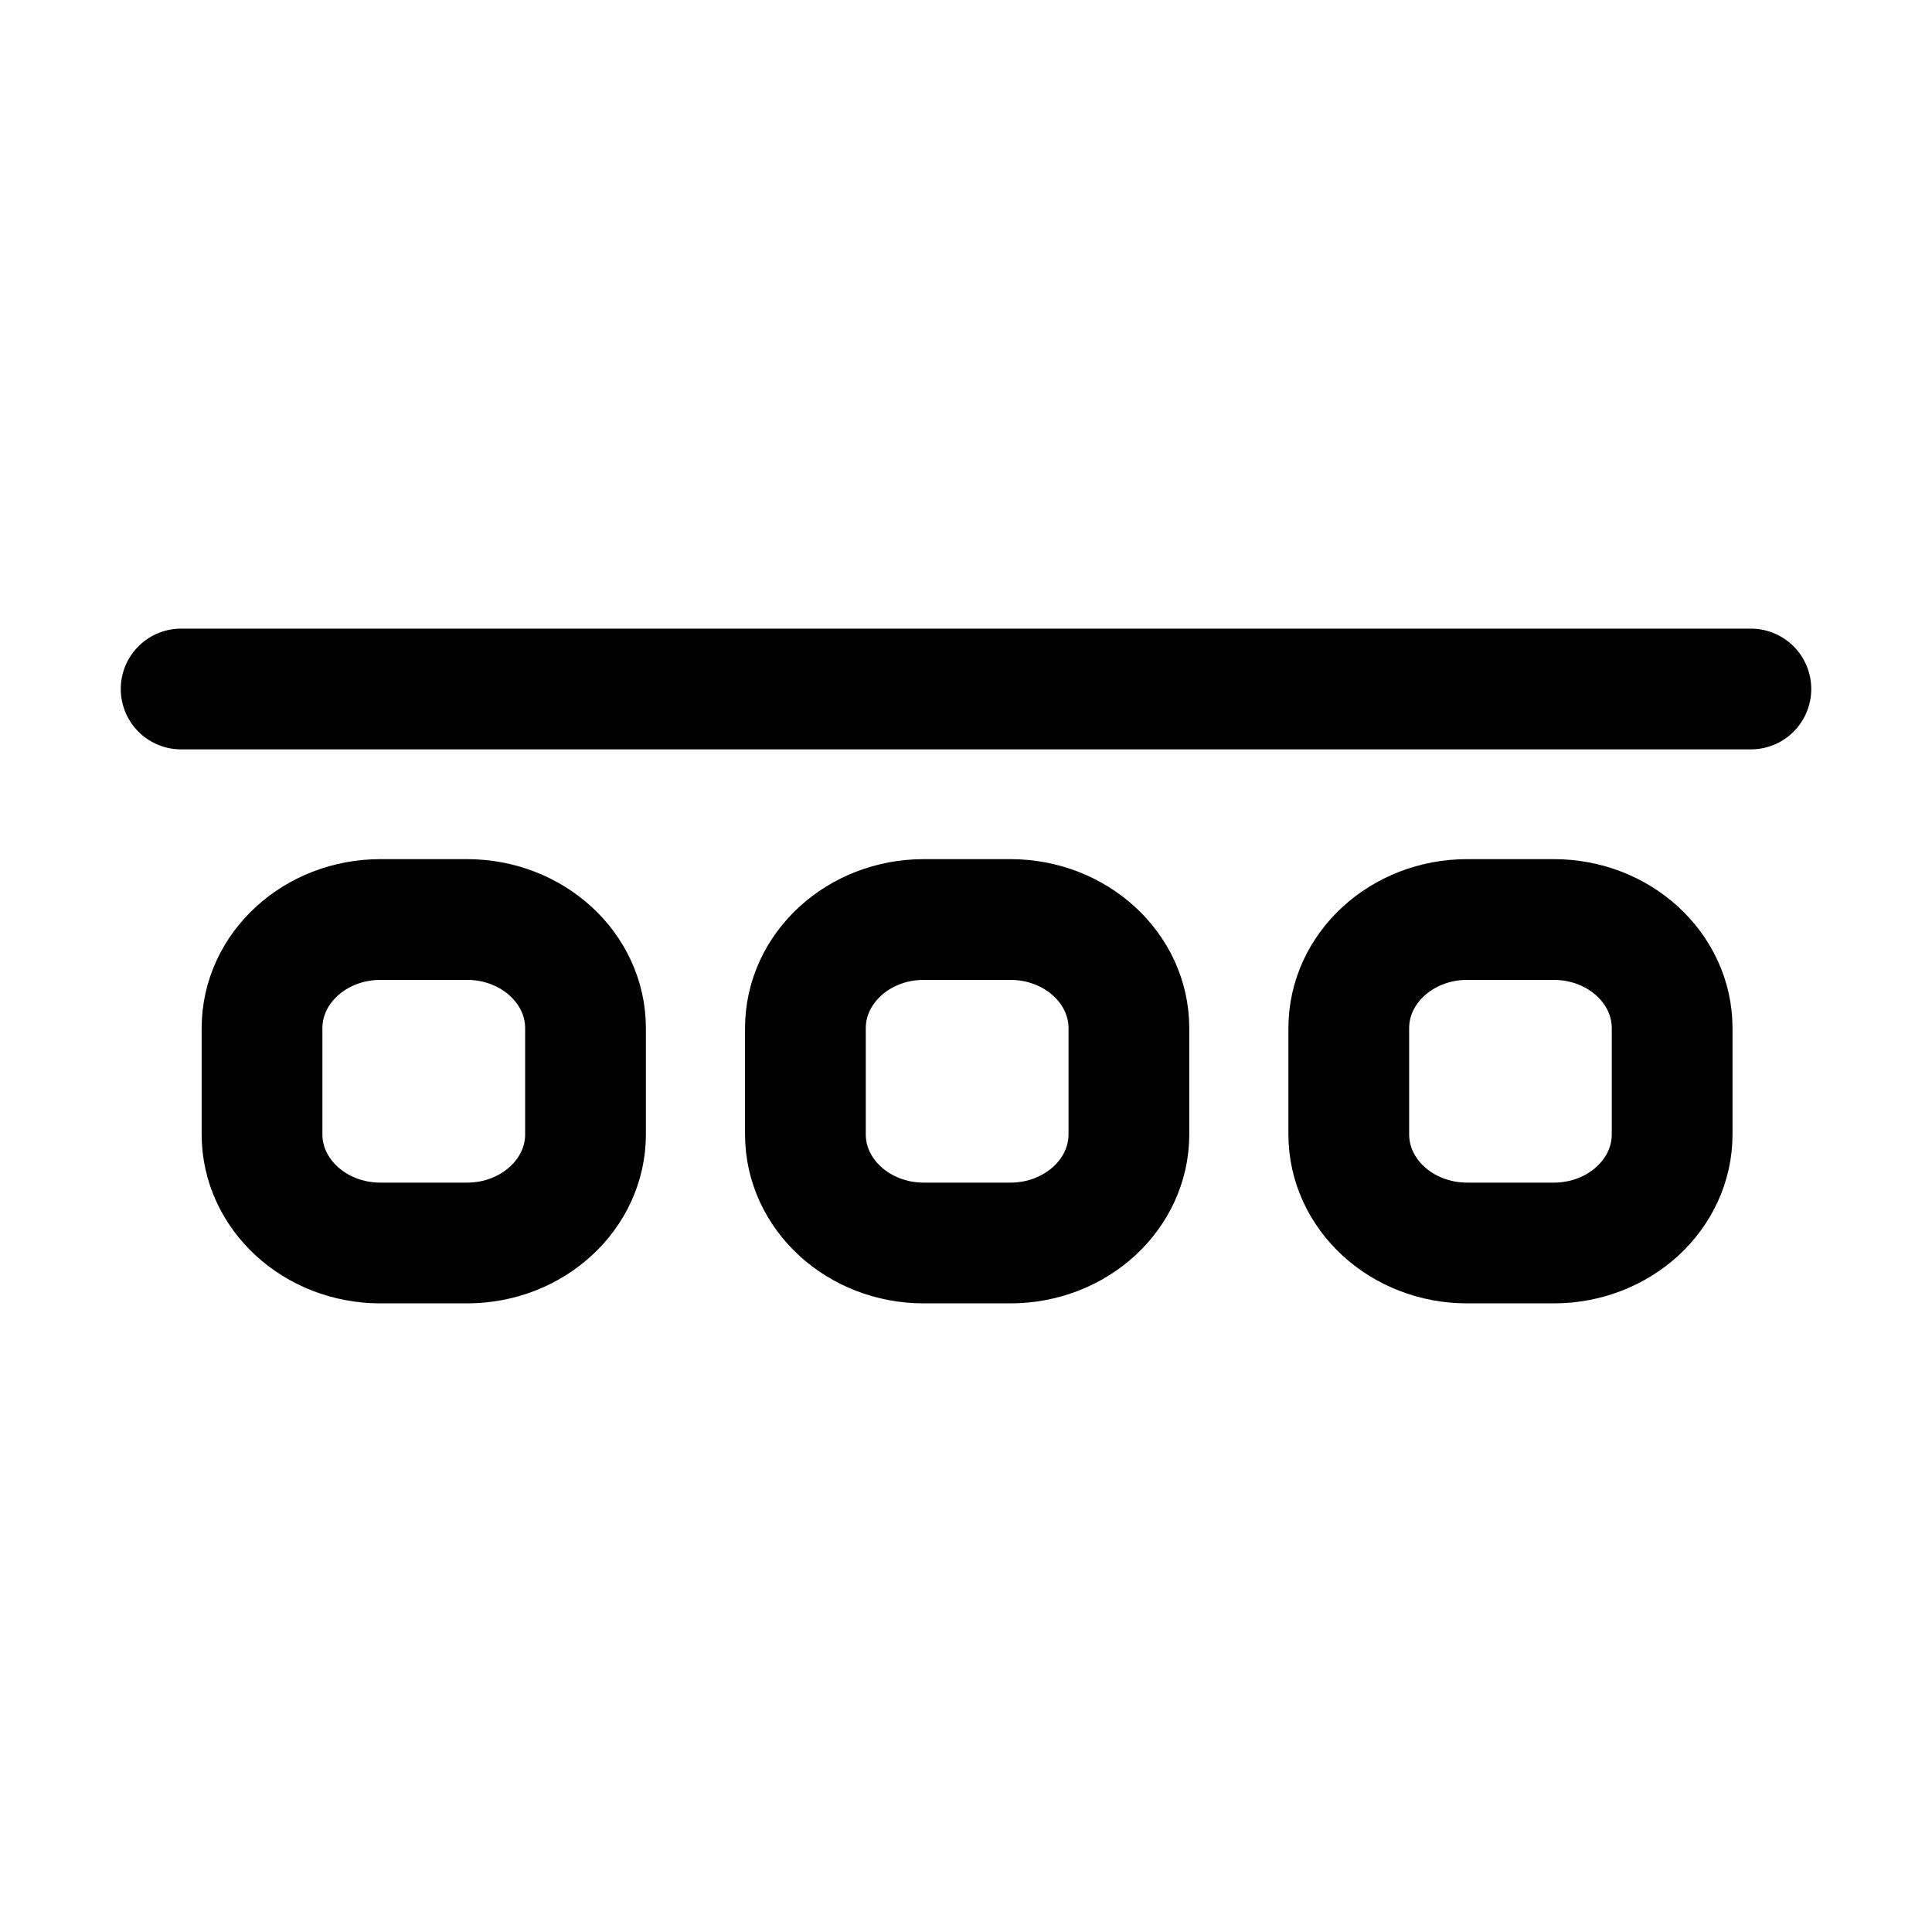
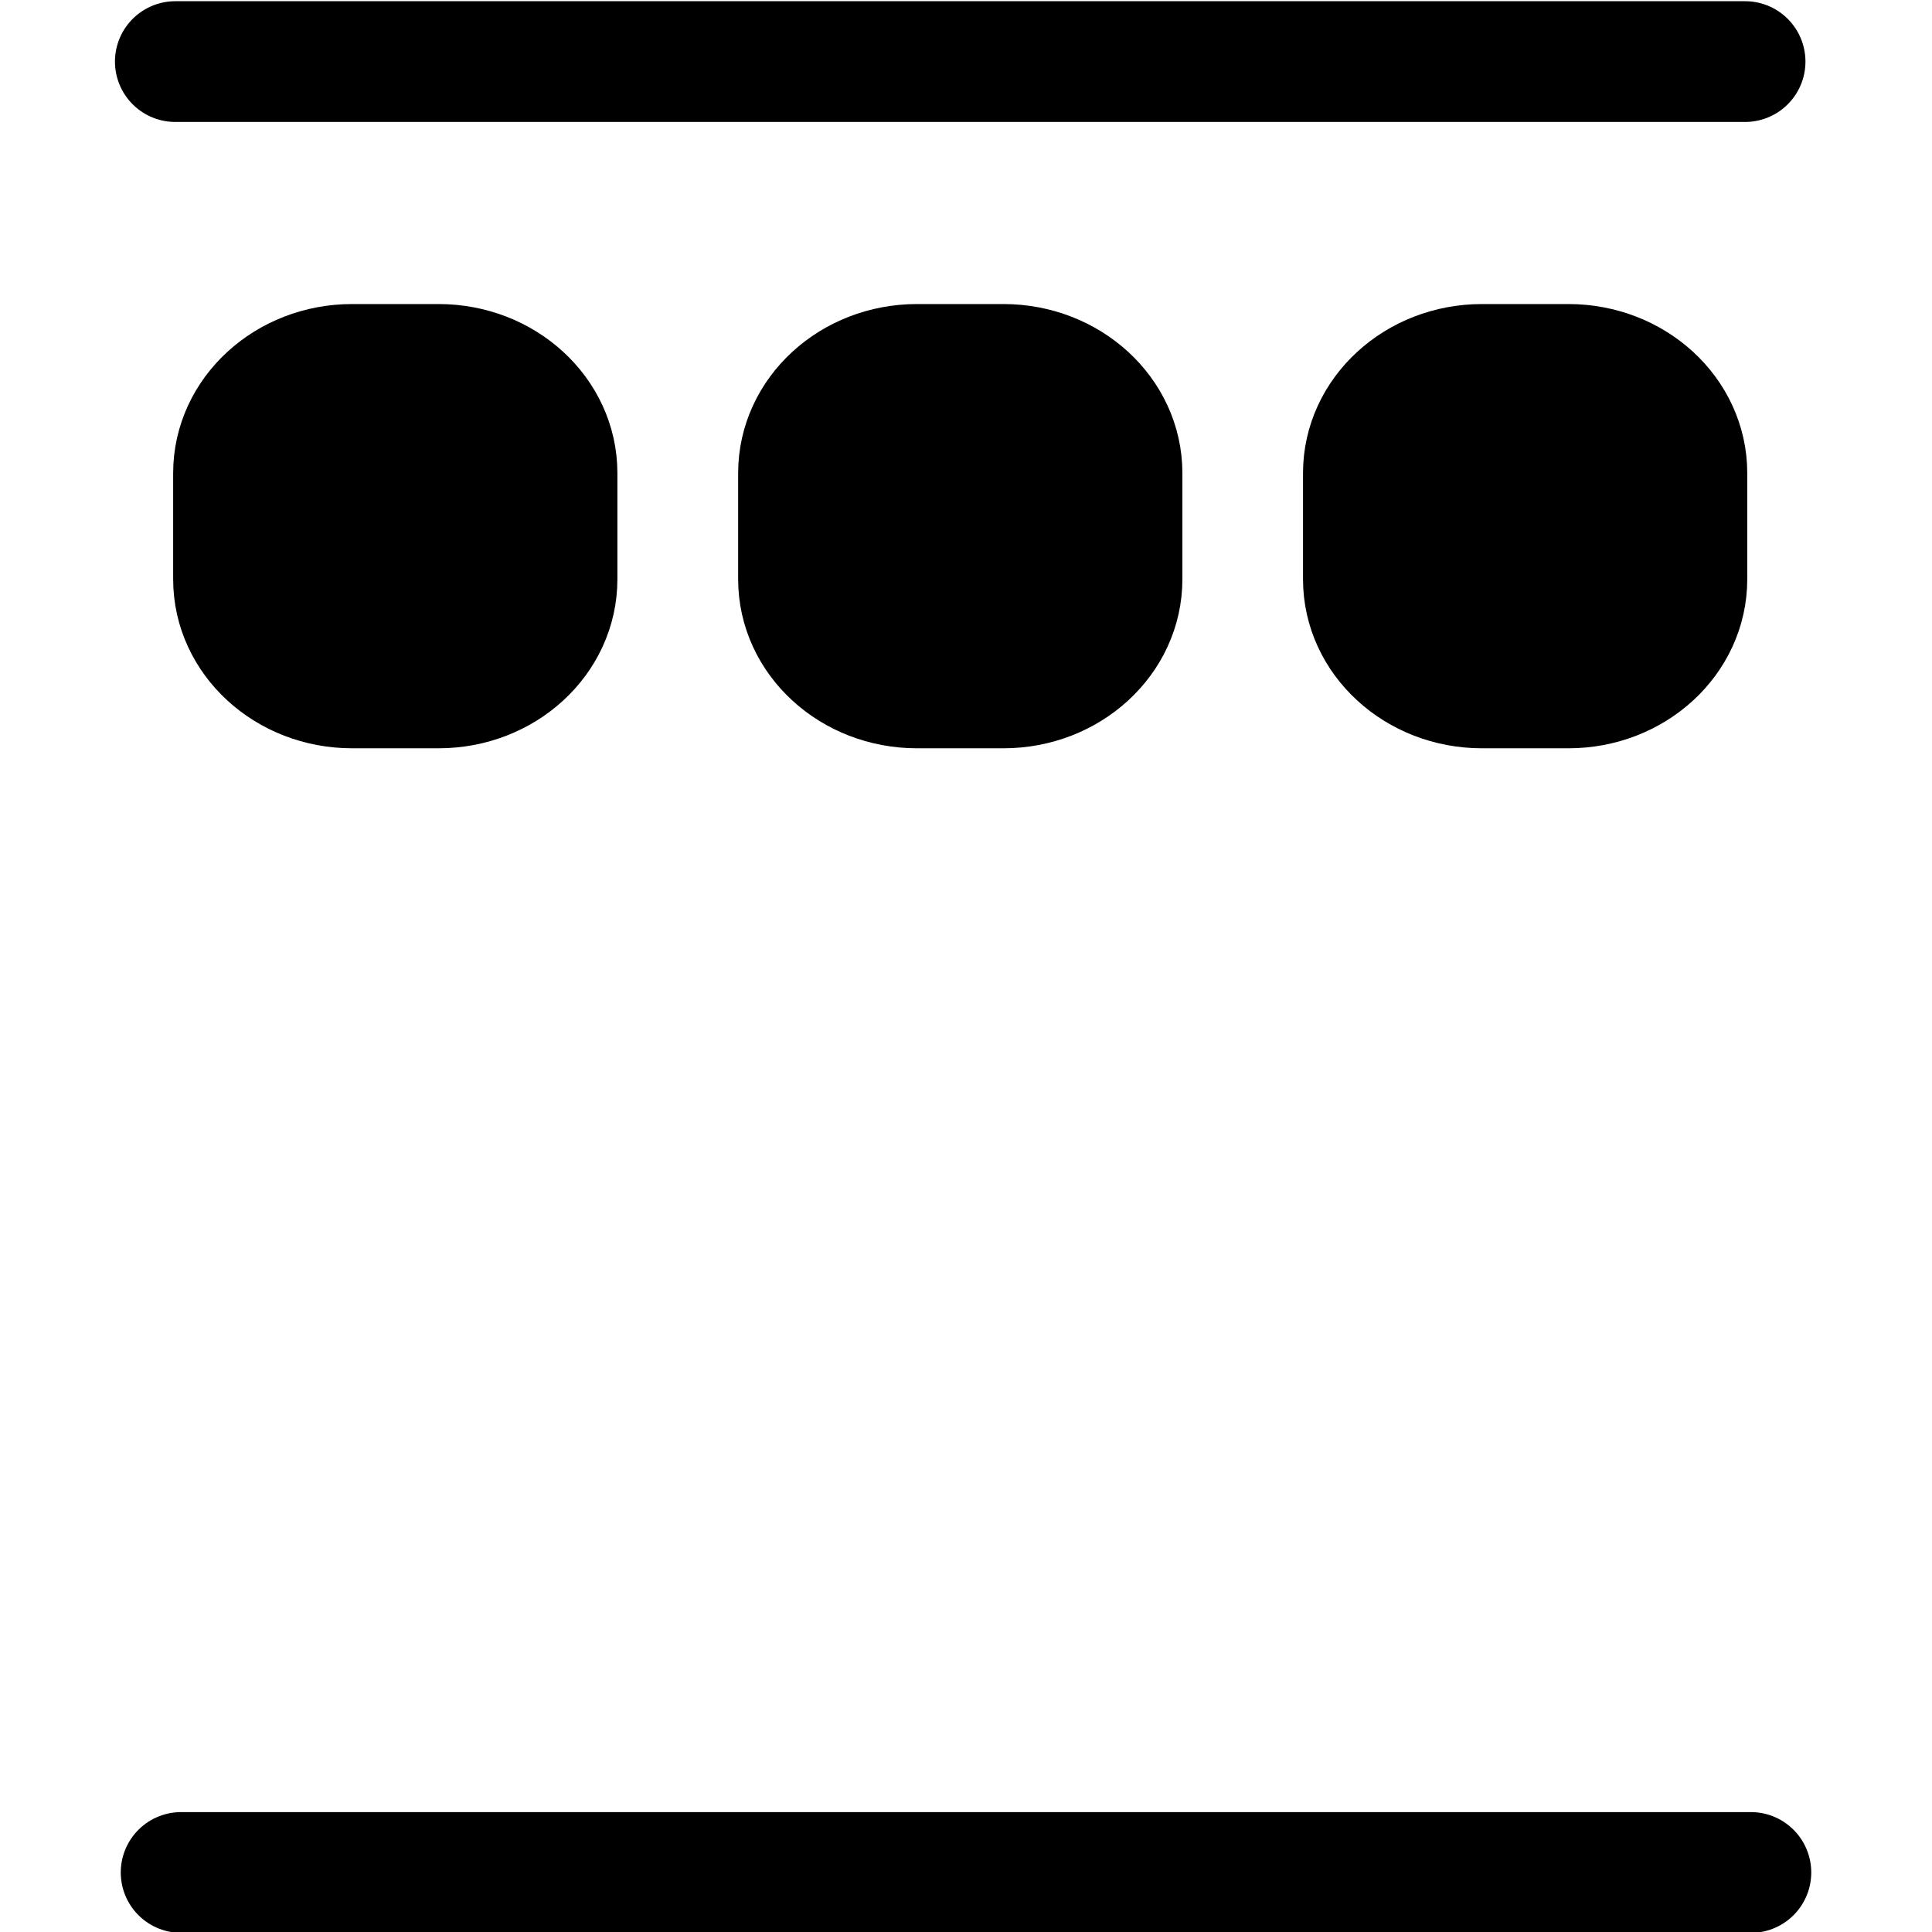
<svg xmlns="http://www.w3.org/2000/svg" width="16" height="16" viewBox="0 0 16 16" fill="none">
-   <path d="M3.867 7.615H3.151C2.609 7.615 2.17 8.018 2.17 8.515V9.394C2.17 9.891 2.609 10.294 3.151 10.294H3.867C4.409 10.294 4.849 9.891 4.849 9.394V8.515C4.849 8.018 4.409 7.615 3.867 7.615Z" stroke="currentColor" stroke-linecap="round" stroke-linejoin="round" />
-   <path d="M8.367 7.615H7.651C7.109 7.615 6.67 8.018 6.67 8.515V9.394C6.67 9.891 7.109 10.294 7.651 10.294H8.367C8.909 10.294 9.349 9.891 9.349 9.394V8.515C9.349 8.018 8.909 7.615 8.367 7.615Z" stroke="currentColor" stroke-linecap="round" stroke-linejoin="round" />
-   <path d="M12.867 7.615H12.151C11.609 7.615 11.17 8.018 11.17 8.515V9.394C11.17 9.891 11.609 10.294 12.151 10.294H12.867C13.409 10.294 13.848 9.891 13.848 9.394V8.515C13.848 8.018 13.409 7.615 12.867 7.615Z" stroke="currentColor" stroke-linecap="round" stroke-linejoin="round" />
-   <path d="M1.5 5.706L8 5.706L14.5 5.706" stroke="currentColor" stroke-linecap="round" stroke-linejoin="round" />
+   <path d="M3.632 3.018H2.916C2.374 3.018 1.934 3.421 1.934 3.918V4.797C1.934 5.294 2.374 5.697 2.916 5.697H3.632C4.174 5.697 4.613 5.294 4.613 4.797V3.918C4.613 3.421 4.174 3.018 3.632 3.018Z" fill="currentColor" stroke="currentColor" stroke-linecap="round" stroke-linejoin="round" />
+   <path d="M8.31 3.018H7.594C7.052 3.018 6.613 3.421 6.613 3.918V4.797C6.613 5.294 7.052 5.697 7.594 5.697H8.31C8.852 5.697 9.292 5.294 9.292 4.797V3.918C9.292 3.421 8.852 3.018 8.31 3.018Z" fill="currentColor" stroke="currentColor" stroke-linecap="round" stroke-linejoin="round" />
+   <path d="M12.989 3.018H12.273C11.731 3.018 11.291 3.421 11.291 3.918V4.797C11.291 5.294 11.731 5.697 12.273 5.697H12.989C13.531 5.697 13.97 5.294 13.97 4.797V3.918C13.97 3.421 13.531 3.018 12.989 3.018Z" fill="currentColor" stroke="currentColor" stroke-linecap="round" stroke-linejoin="round" />
+   <path d="M1.452 0.51L7.952 0.51L14.452 0.51" stroke="currentColor" stroke-linecap="round" stroke-linejoin="round" />
+   <path d="M1.5 15.507L8 15.507L14.5 15.507" stroke="currentColor" stroke-linecap="round" stroke-linejoin="round" />
</svg>
